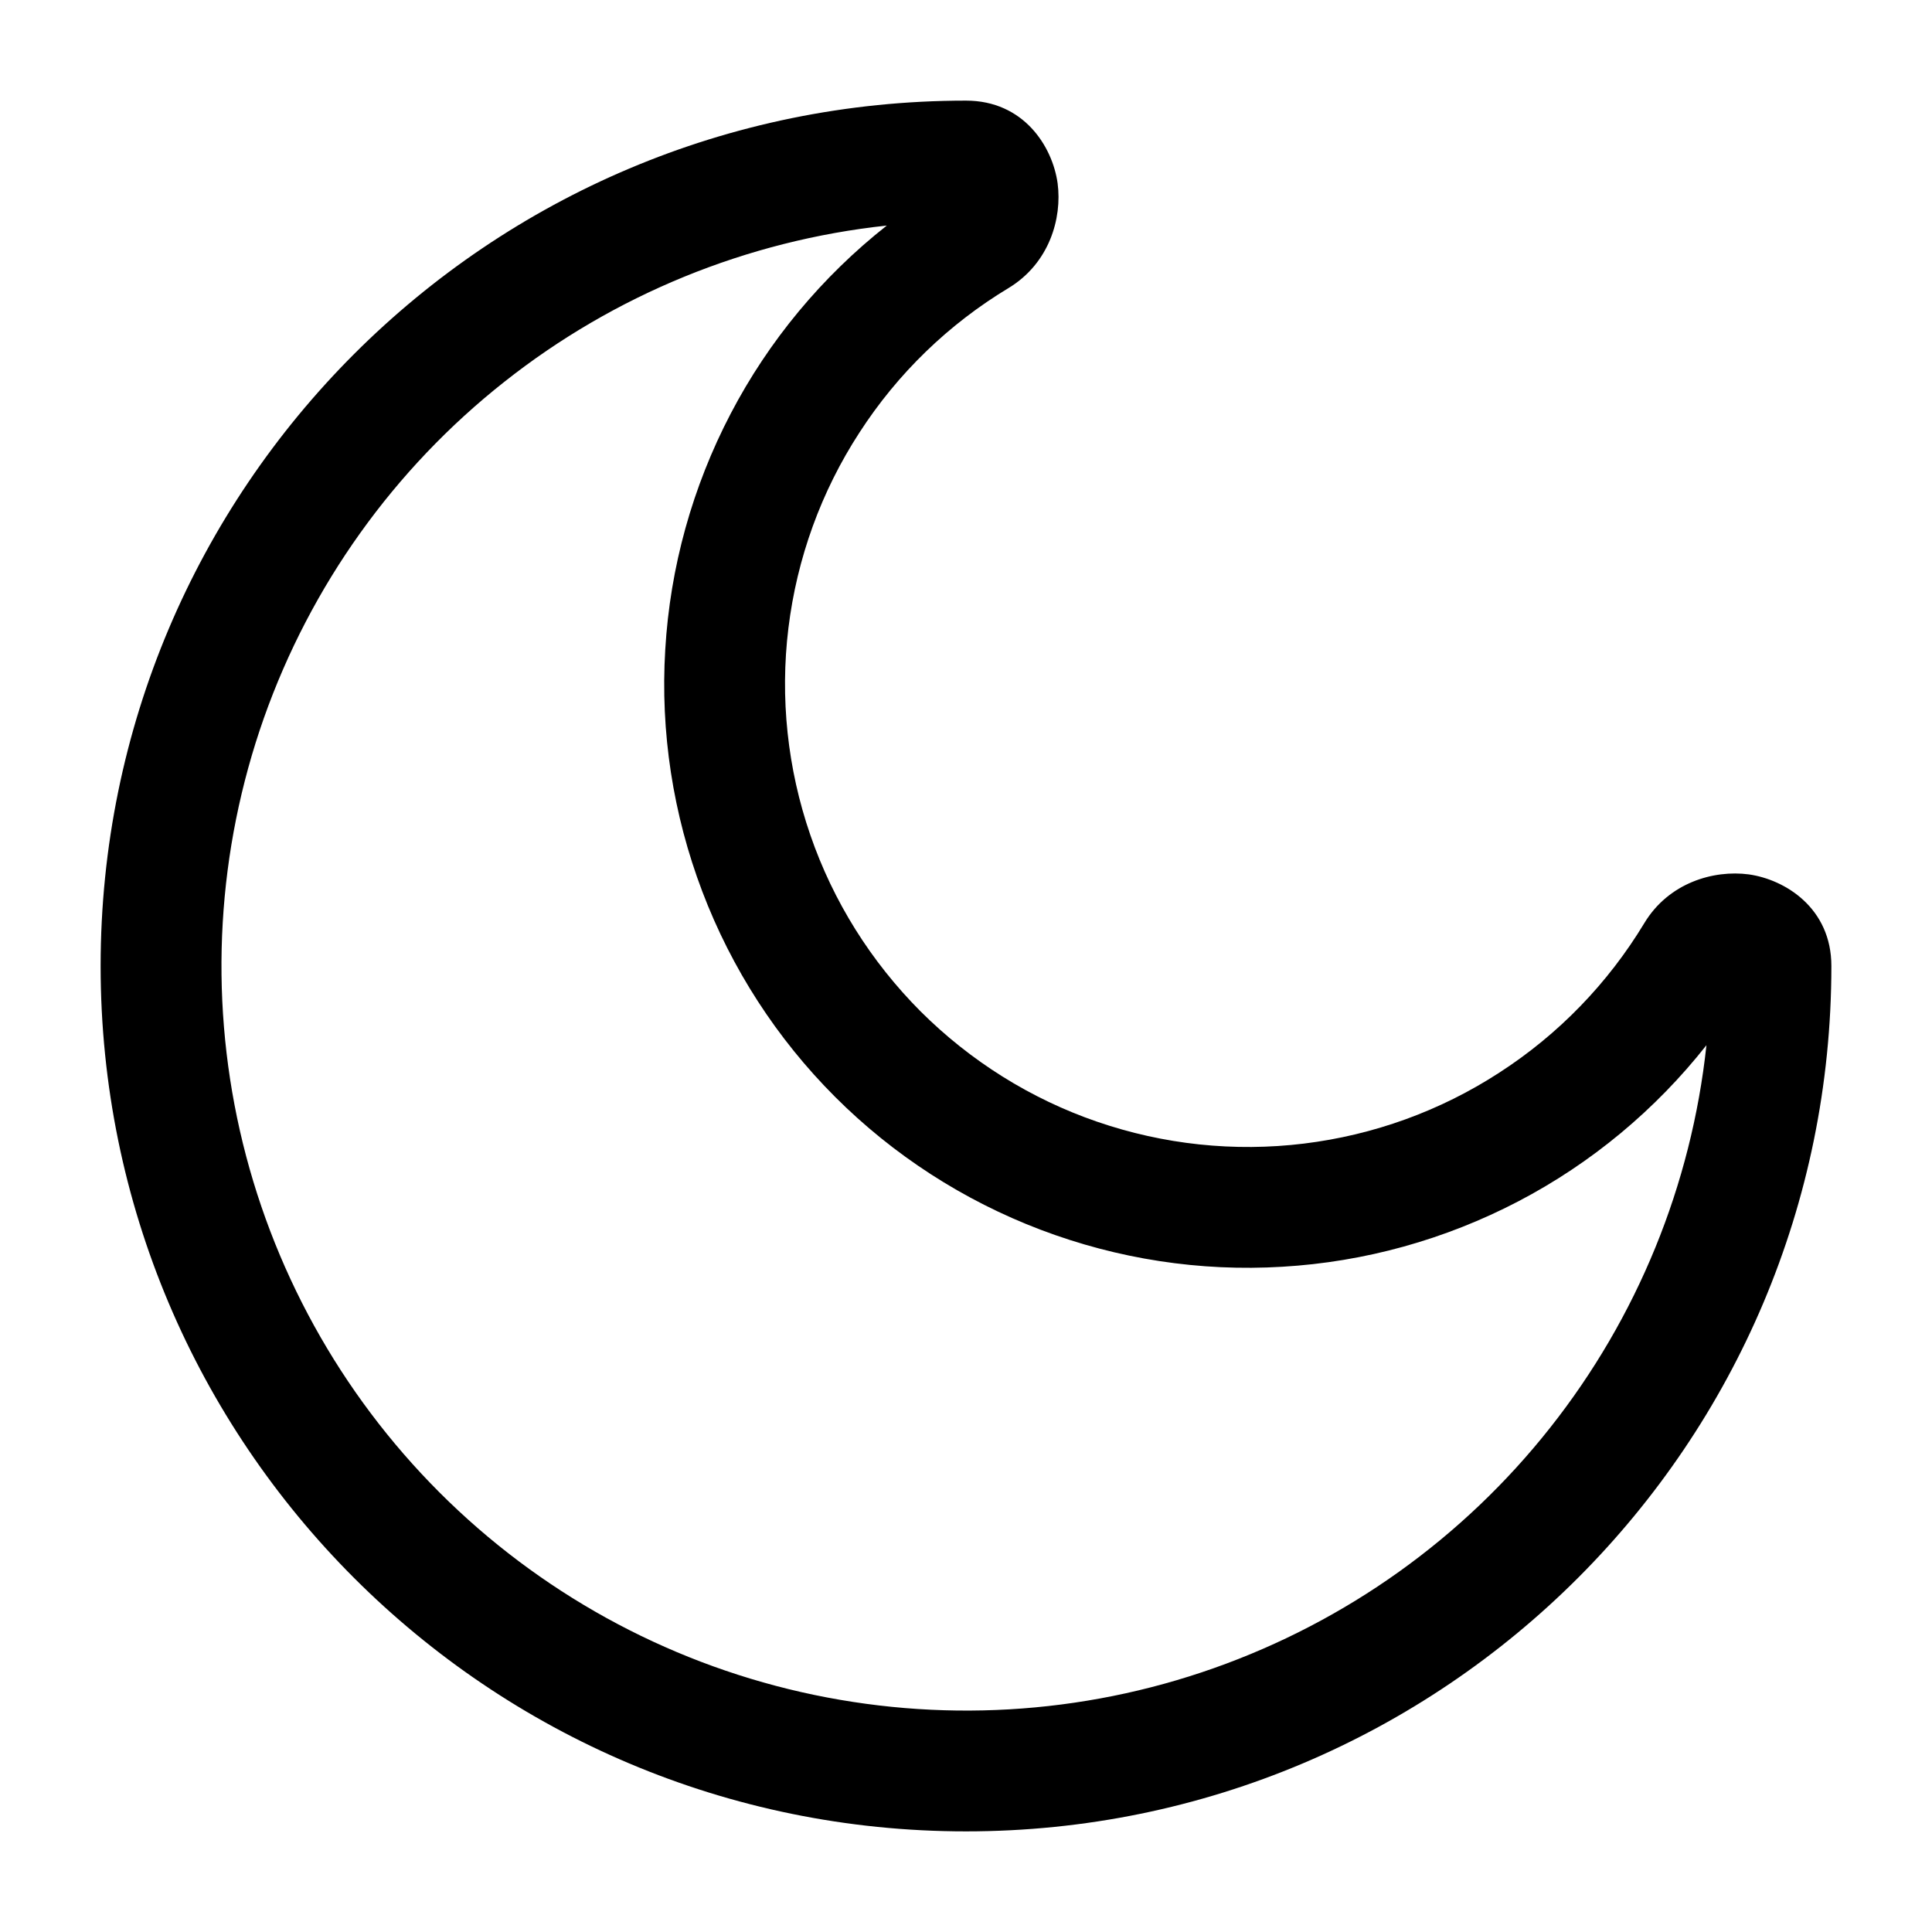
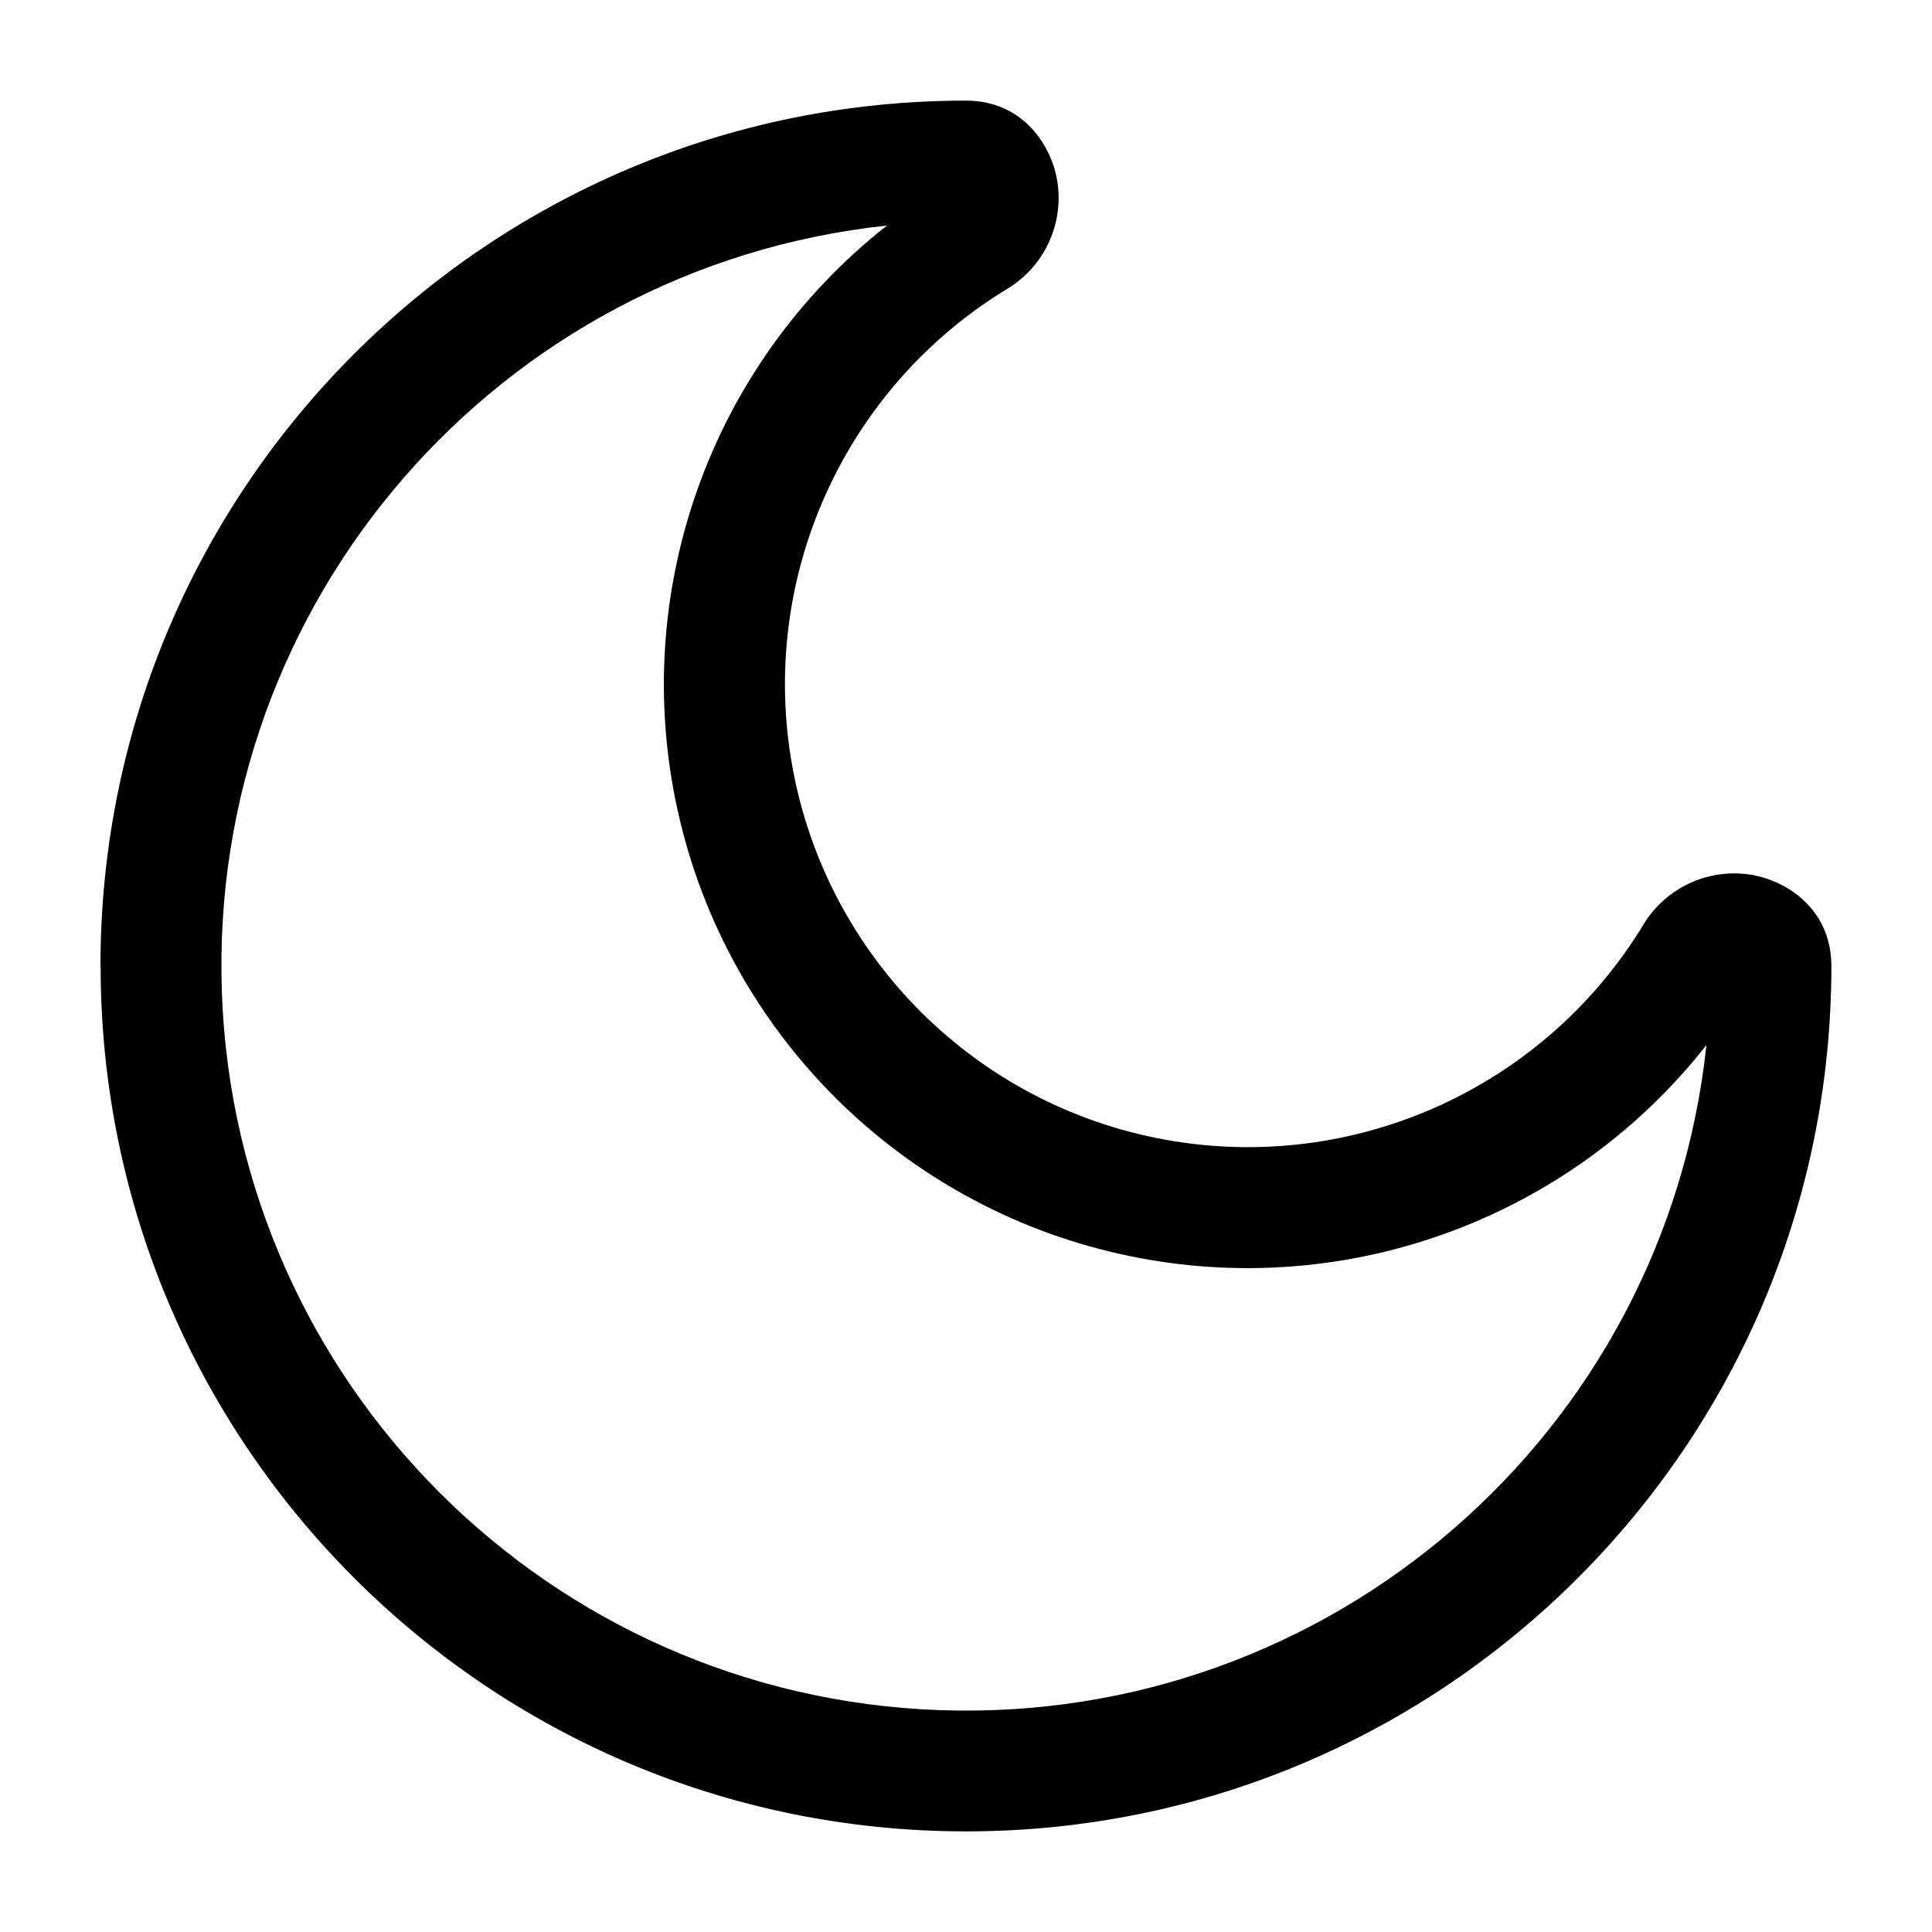
- <svg xmlns="http://www.w3.org/2000/svg" width="12" height="12" viewBox="0 0 12 12" fill="none">
-   <path fill-rule="evenodd" clip-rule="evenodd" d="M5.508 1.401C4.641 1.494 3.817 1.83 3.132 2.372C2.447 2.913 1.93 3.637 1.639 4.46C1.349 5.283 1.297 6.171 1.49 7.023C1.683 7.874 2.113 8.653 2.73 9.27C3.347 9.887 4.126 10.317 4.977 10.51C5.829 10.703 6.717 10.652 7.54 10.361C8.363 10.07 9.087 9.553 9.628 8.868C10.17 8.183 10.506 7.359 10.599 6.492C10.282 6.894 9.884 7.225 9.43 7.462C8.976 7.699 8.477 7.838 7.965 7.868C7.454 7.899 6.942 7.82 6.463 7.638C5.984 7.456 5.549 7.175 5.187 6.813C4.825 6.451 4.544 6.016 4.362 5.537C4.18 5.058 4.101 4.546 4.132 4.035C4.162 3.523 4.301 3.024 4.538 2.57C4.775 2.116 5.106 1.718 5.508 1.401ZM0.625 6C0.625 3.031 3.031 0.625 6 0.625C6.359 0.625 6.537 0.91 6.569 1.138C6.598 1.357 6.517 1.635 6.266 1.788C5.892 2.013 5.575 2.32 5.338 2.687C5.1 3.053 4.95 3.468 4.897 3.901C4.844 4.334 4.891 4.774 5.033 5.186C5.175 5.599 5.41 5.973 5.718 6.282C6.027 6.59 6.401 6.825 6.814 6.967C7.226 7.109 7.666 7.156 8.099 7.103C8.532 7.05 8.947 6.9 9.313 6.662C9.68 6.425 9.987 6.108 10.213 5.734C10.364 5.483 10.643 5.402 10.862 5.431C11.089 5.463 11.375 5.641 11.375 6C11.375 8.969 8.969 11.375 6 11.375C3.031 11.375 0.625 8.969 0.625 6Z" fill="black" />
+ <svg xmlns="http://www.w3.org/2000/svg" width="12" height="12" fill="none" viewBox="0 0 12 12">
+   <path fill="currentColor" fill-rule="evenodd" d="M5.509 1.401a4.625 4.625 0 1 0 5.09 5.09 3.625 3.625 0 1 1-5.09-5.09M.624 6A5.375 5.375 0 0 1 6 .625c.359 0 .537.286.569.513a.66.66 0 0 1-.303.65 2.875 2.875 0 1 0 3.947 3.946.66.66 0 0 1 .649-.303c.227.032.513.21.513.569A5.375 5.375 0 0 1 .625 6" clip-rule="evenodd" />
</svg>
